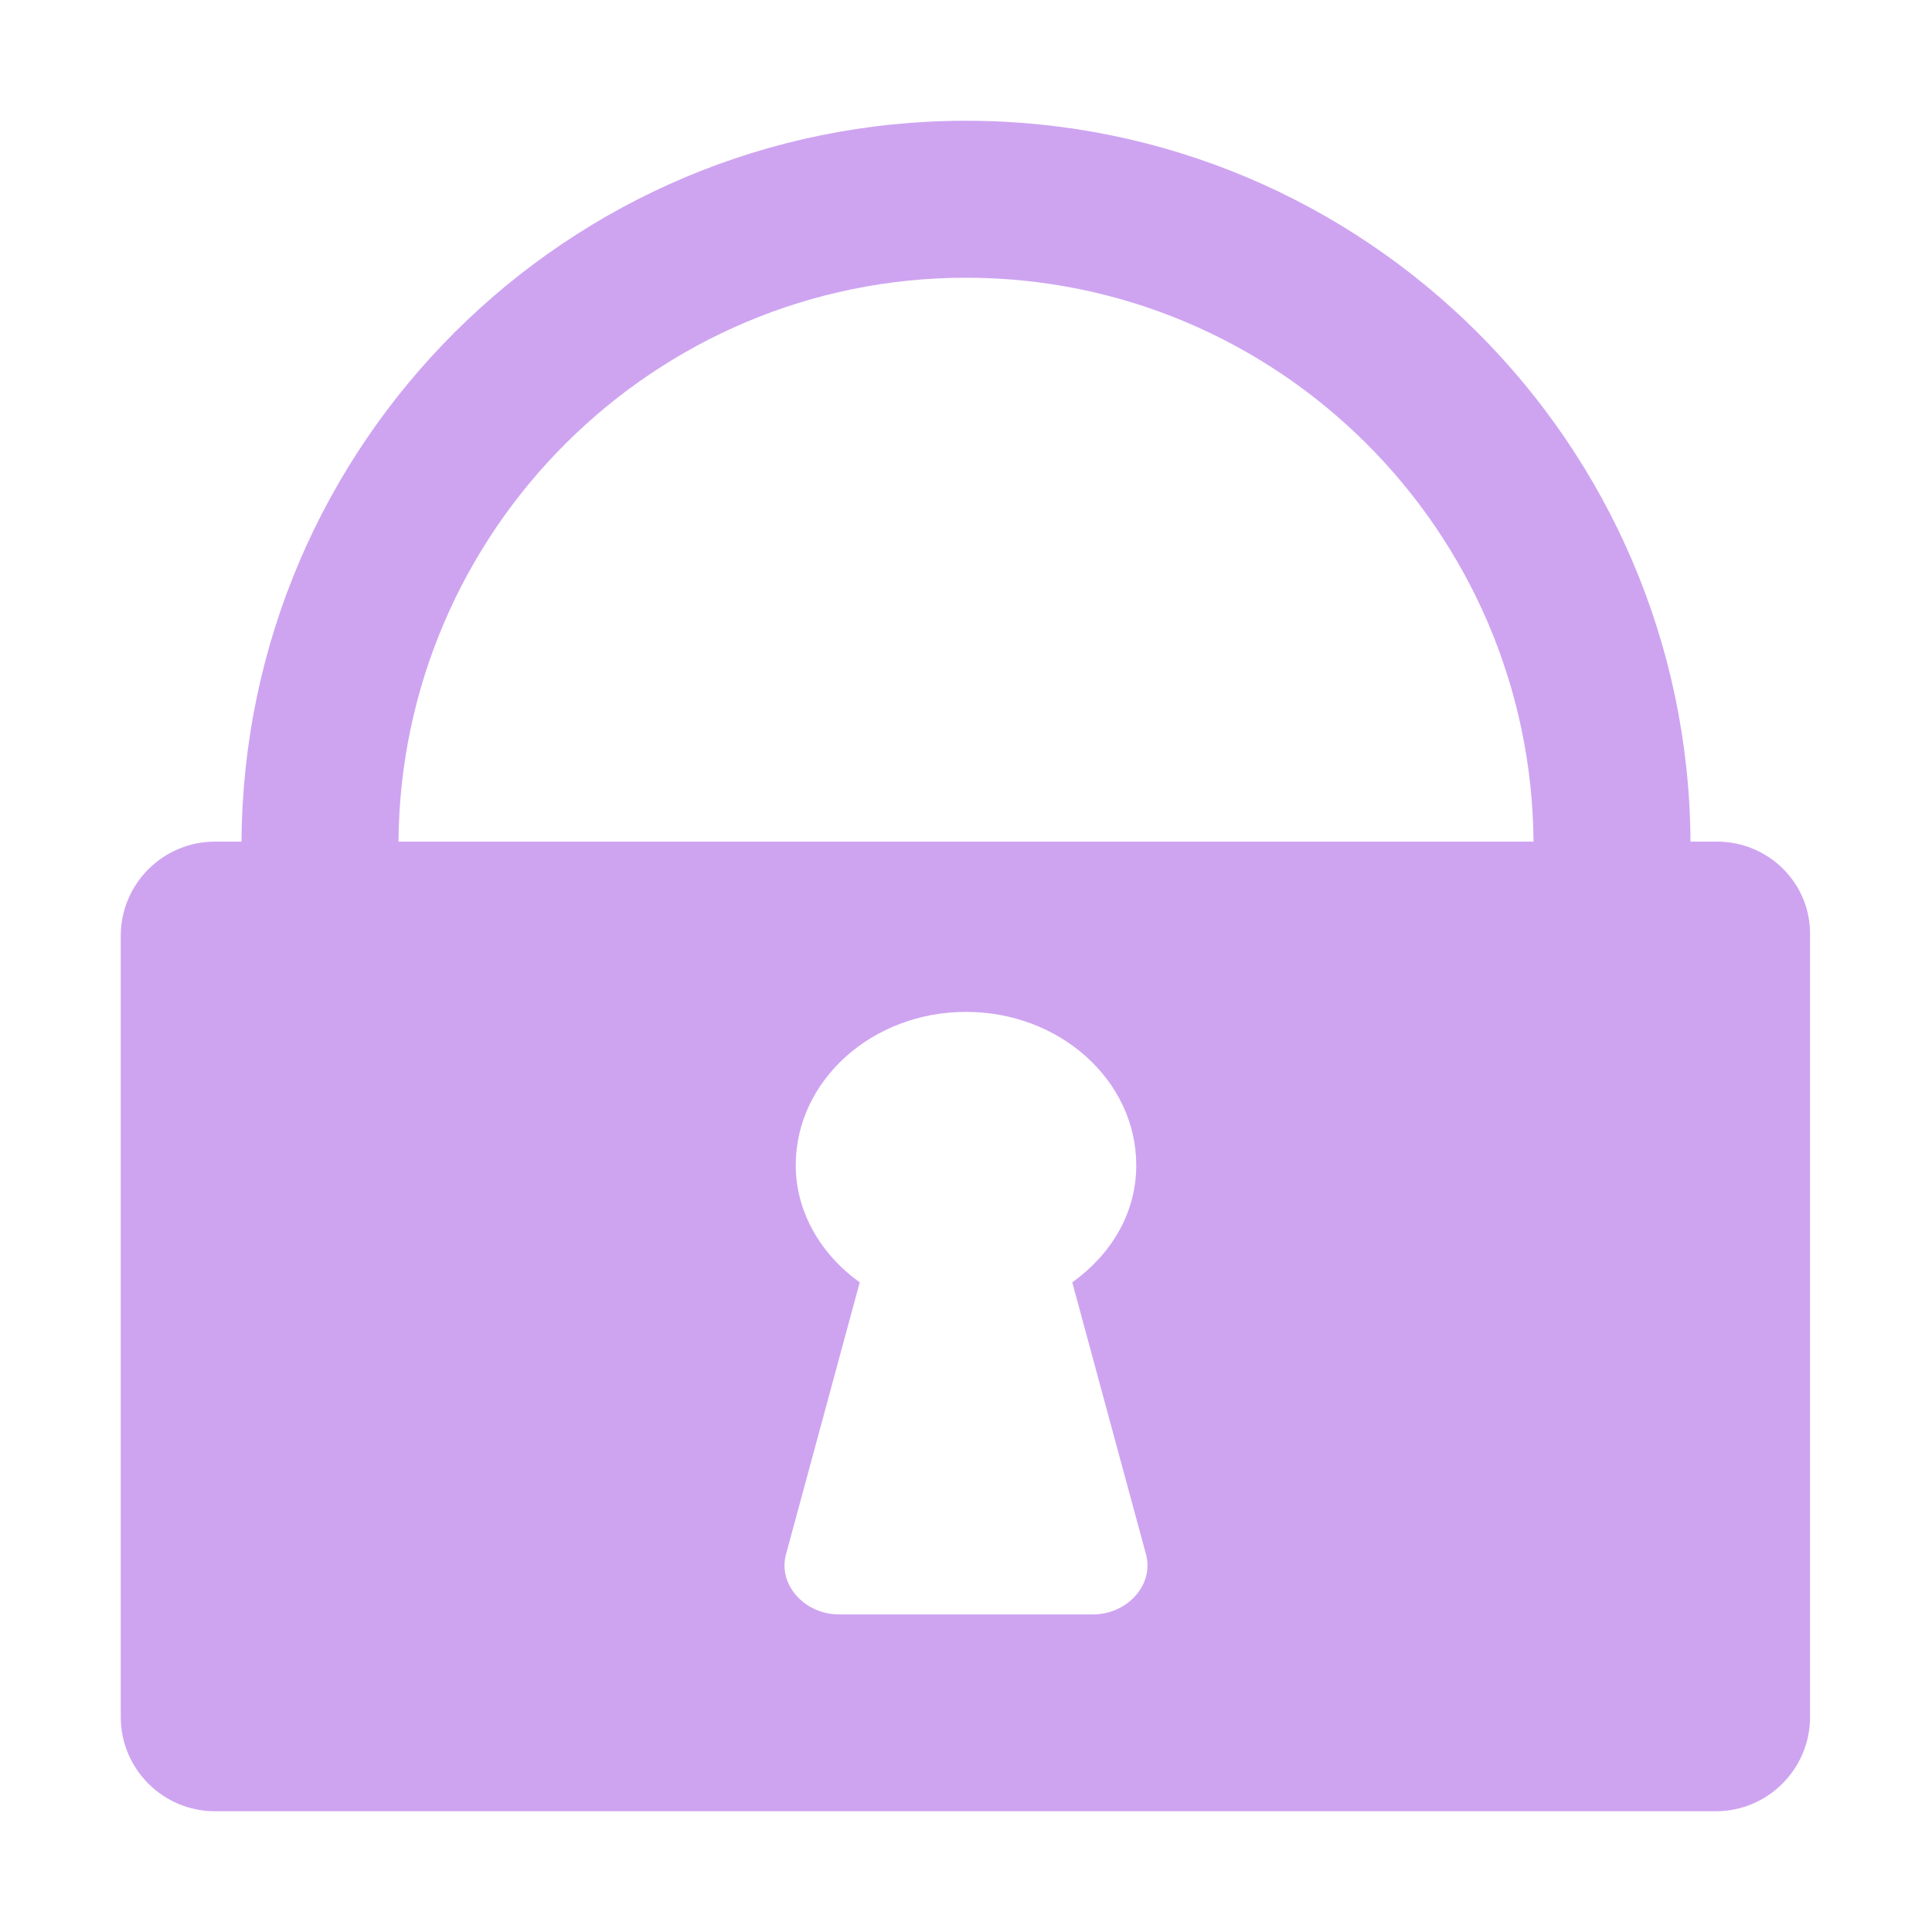
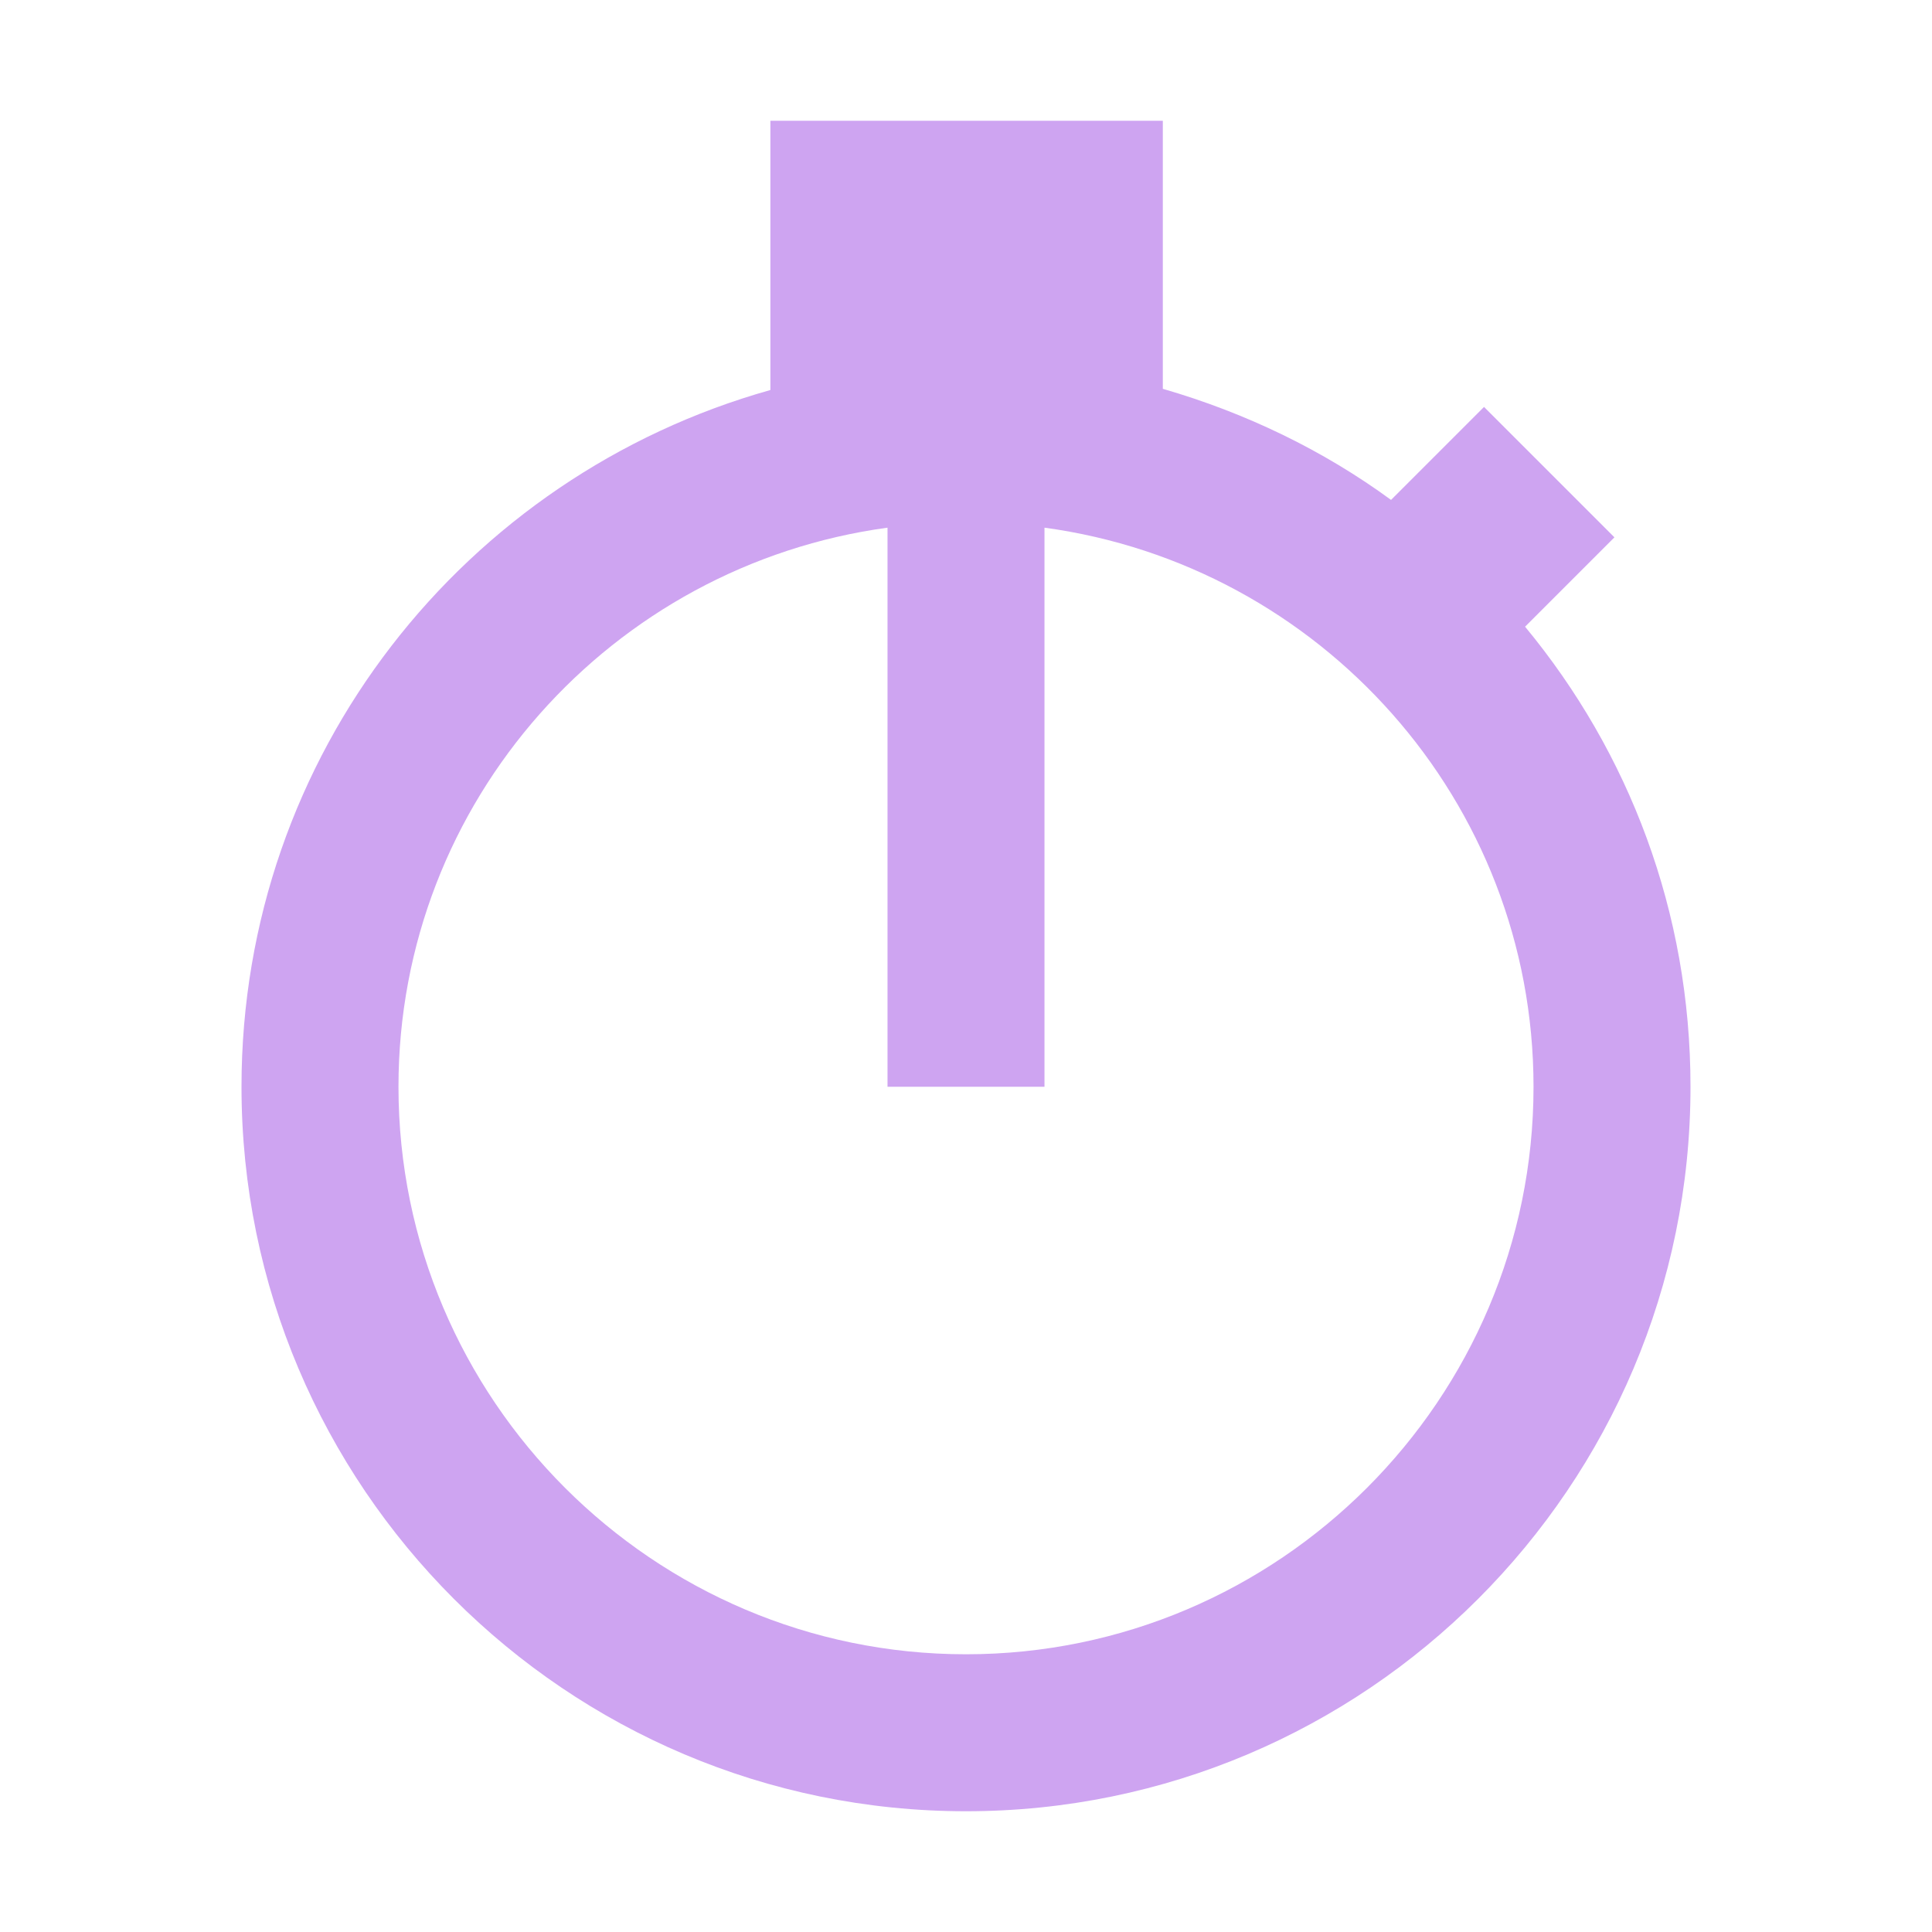
<svg xmlns="http://www.w3.org/2000/svg" enable-background="new 0 0 16 16" viewBox="0 0 16 16">
-   <path d="m14.22 6.97h-.22c-.02-3.3-2.7-5.97-6-5.97s-5.98 2.67-6 5.97h-.22c-.43 0-.78.35-.78.78v6.47c0 .43.35.78.78.78h4.59 3.25 4.59c.43 0 .78-.35.78-.78v-6.47c.01-.43-.34-.78-.77-.78zm-5.17 6.4h-2.1c-.29 0-.51-.25-.44-.5l.61-2.25c-.32-.23-.53-.58-.53-.97 0-.7.63-1.27 1.41-1.27s1.41.57 1.41 1.27c0 .4-.21.74-.53.97l.61 2.25c.07.25-.15.5-.44.5zm-5.75-6.4c.02-2.58 2.12-4.67 4.7-4.67s4.68 2.09 4.7 4.67z" fill="#cea4f1" />
+   <path d="m12.63 5.19.74-.74-1.08-1.08-.77.77c-.56-.41-1.2-.72-1.89-.92v-2.22h-3.25v2.23c-2.53.71-4.38 3.02-4.38 5.77 0 3.31 2.69 6 6 6s6-2.69 6-6c0-1.45-.51-2.77-1.37-3.81zm-4.63 8.51c-2.59 0-4.7-2.11-4.7-4.7 0-2.37 1.77-4.32 4.05-4.63v4.63h1.3v-4.63c2.28.31 4.05 2.26 4.05 4.63 0 2.59-2.11 4.7-4.7 4.7z" fill="#cea4f1" />
</svg>
